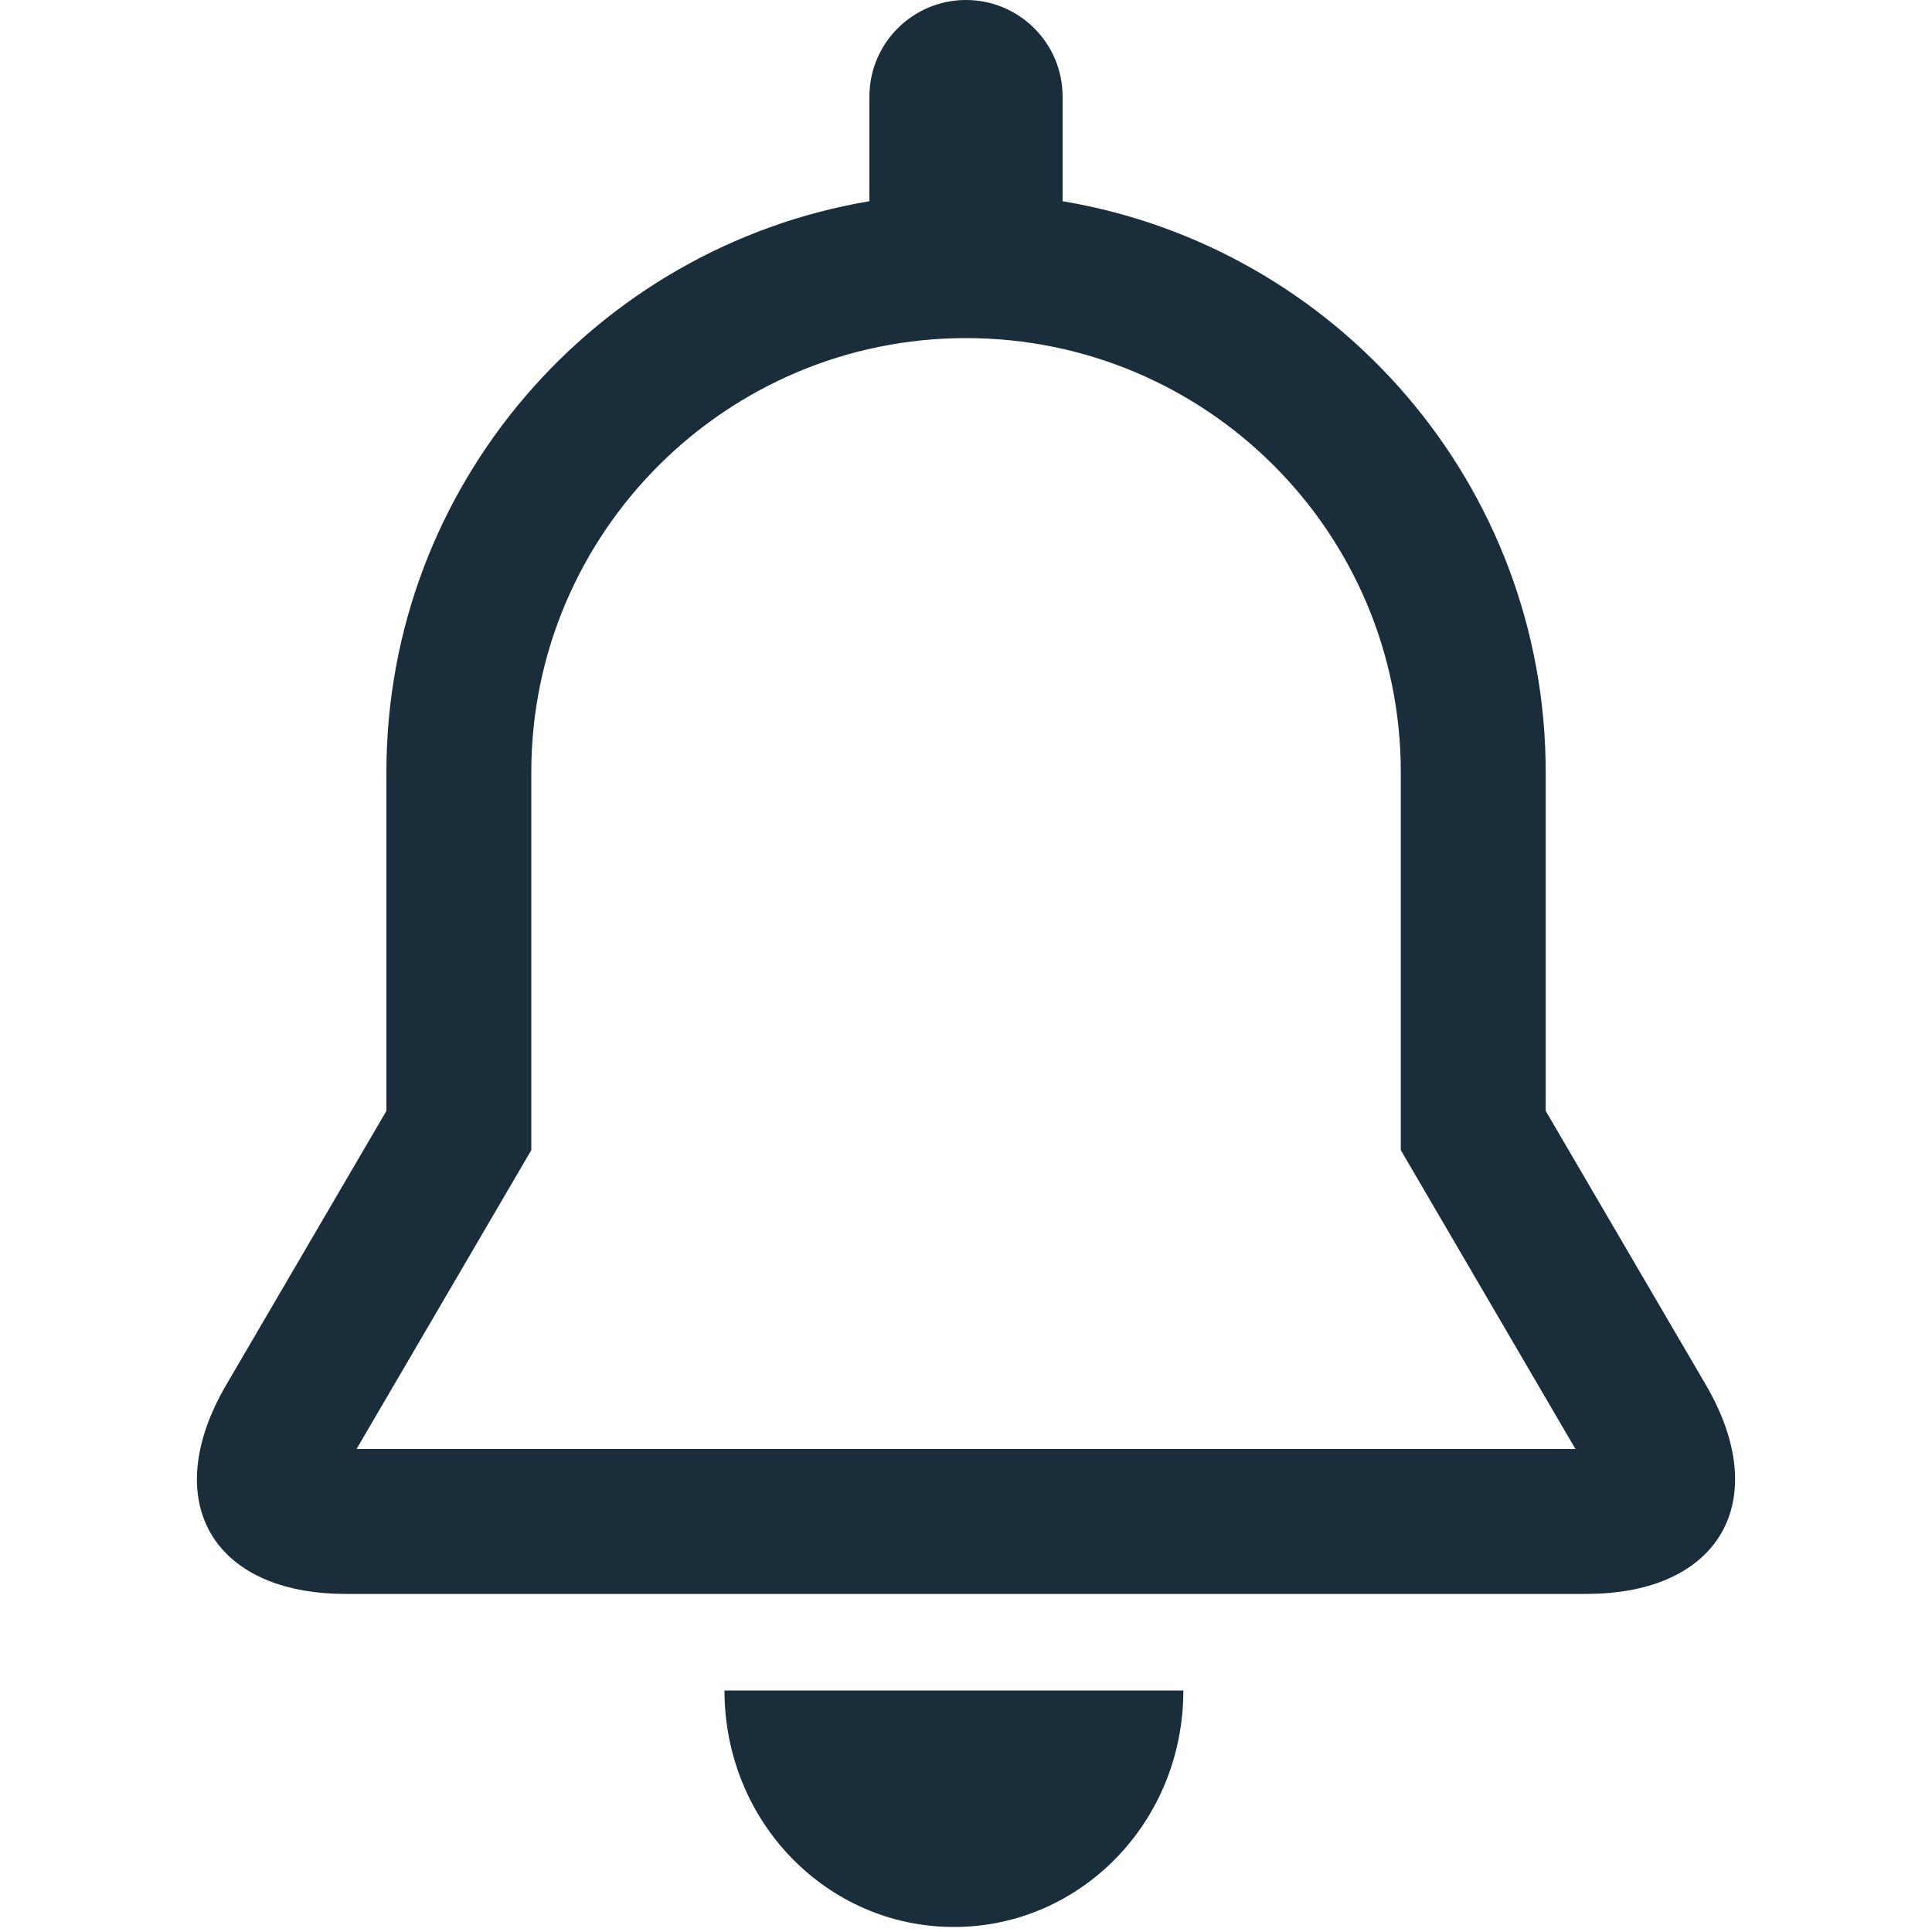
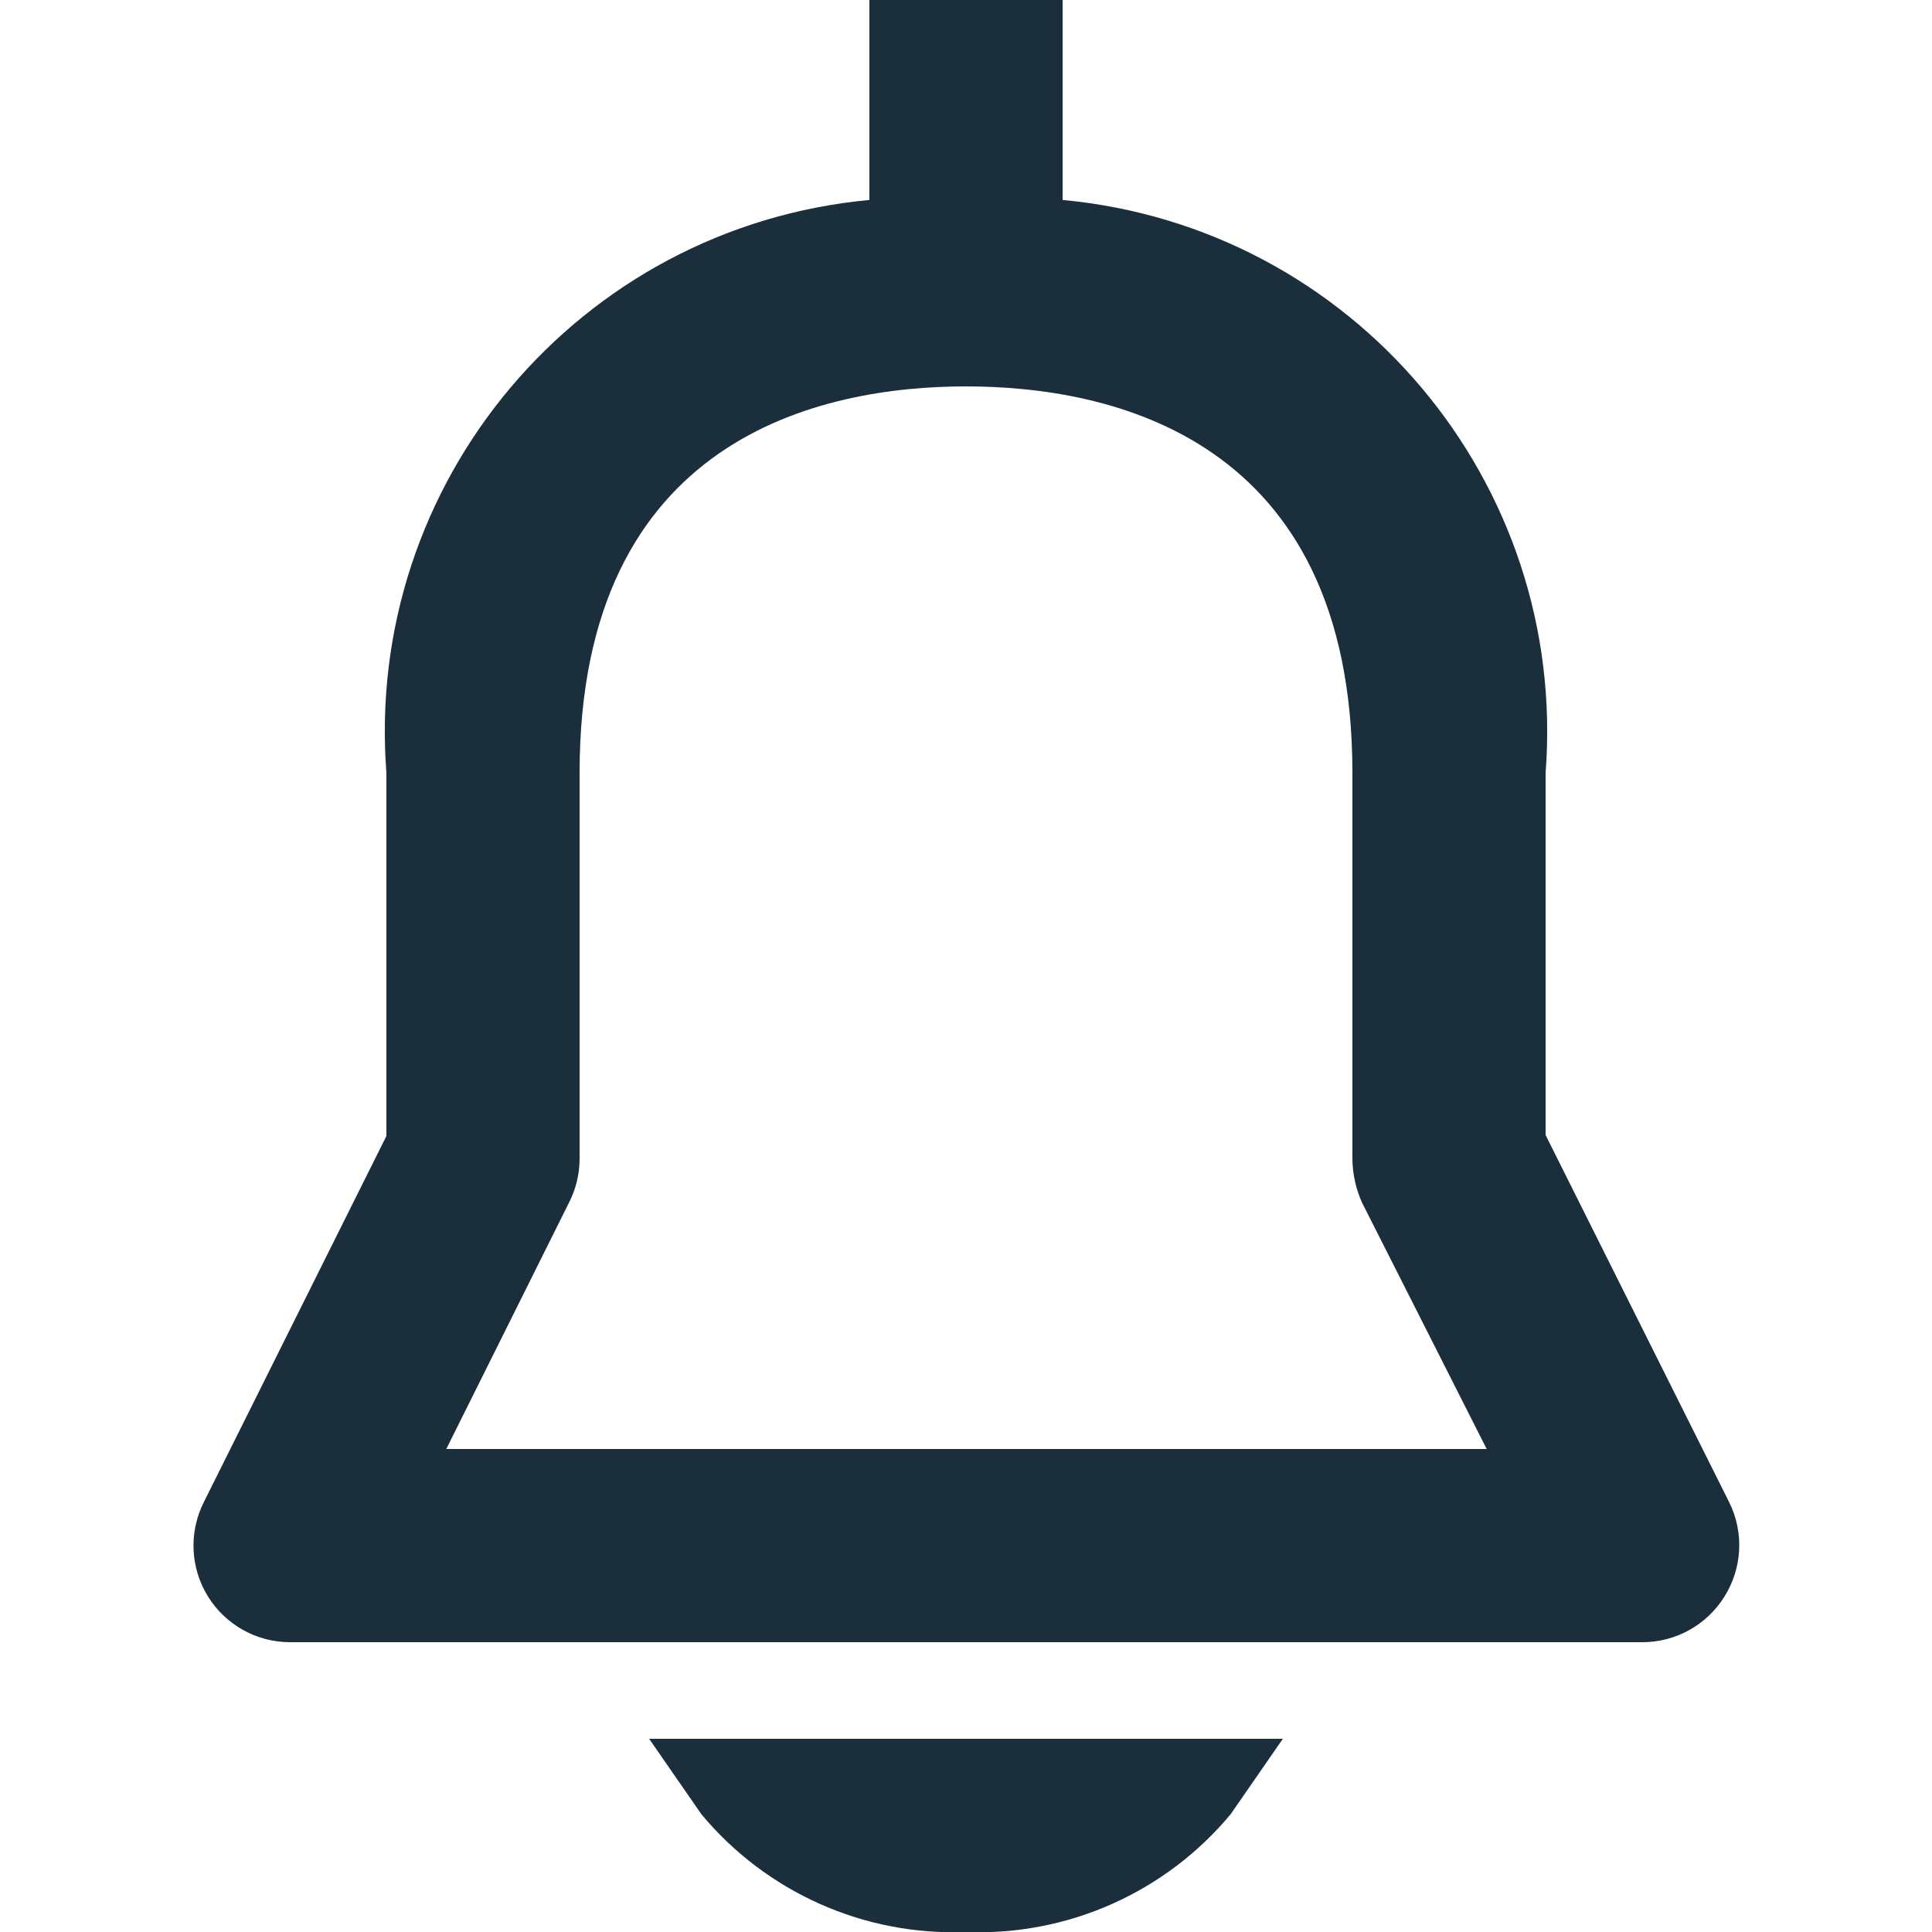
- <svg xmlns="http://www.w3.org/2000/svg" width="20px" height="20px" viewBox="0 0 20 20" version="1.1">
-   <defs />
-   <g id="Exportable" stroke="none" stroke-width="1" fill="none" fill-rule="evenodd">
-     <g id="bell" fill-rule="nonzero" fill="#1A2D3A">
-       <path d="M9,2.083 L9,1 C9,0.448 9.448,0 10,0 C10.552,0 11,0.448 11,1 L11,2.083 C13.838,2.558 16.001,5.022 16.001,7.994 L16.001,11.5 L17.659,14.336 C18.357,15.531 17.807,16.5 16.423,16.5 L3.577,16.5 C2.196,16.5 1.641,15.536 2.342,14.336 L4,11.5 L4,7.994 C4,5.025 6.167,2.56 9,2.083 Z M3.691,15 L16.309,15 L14.501,11.906 L14.501,7.994 C14.501,5.511 12.487,3.5 10,3.5 C7.519,3.5 5.5,5.515 5.5,7.994 L5.5,11.906 L3.691,15 Z M9.875,19.948 C8.563,19.948 7.5,18.861 7.5,17.5 C7.5,17.5 12.258,17.5 12.25,17.5 C12.25,18.861 11.187,19.948 9.875,19.948 Z" id="Combined-Shape" />
-     </g>
-   </g>
+ <svg xmlns="http://www.w3.org/2000/svg" id="Layer_1" data-name="Layer 1" viewBox="0 0 20 20">
+   <path d="M7.26,18.78A3.39,3.39,0,0,0,10,20a3.39,3.39,0,0,0,2.74-1.22l.54-.78H6.72Z" fill="#1a2e3b" />
+   <path d="M17.9,15.55,16,11.75V8a5.53,5.53,0,0,0-5-5.93V0H9V2.07A5.53,5.53,0,0,0,4,8v3.76L2.11,15.55A1,1,0,0,0,3,17H17a1,1,0,0,0,.85-.47A1,1,0,0,0,17.9,15.55ZM4.62,15l1.27-2.55A1,1,0,0,0,6,12V8c0-3.48,2.51-4,4-4s4,.52,4,4v4a1.14,1.14,0,0,0,.1.45L15.39,15Z" fill="#1a2e3b" />
</svg>
